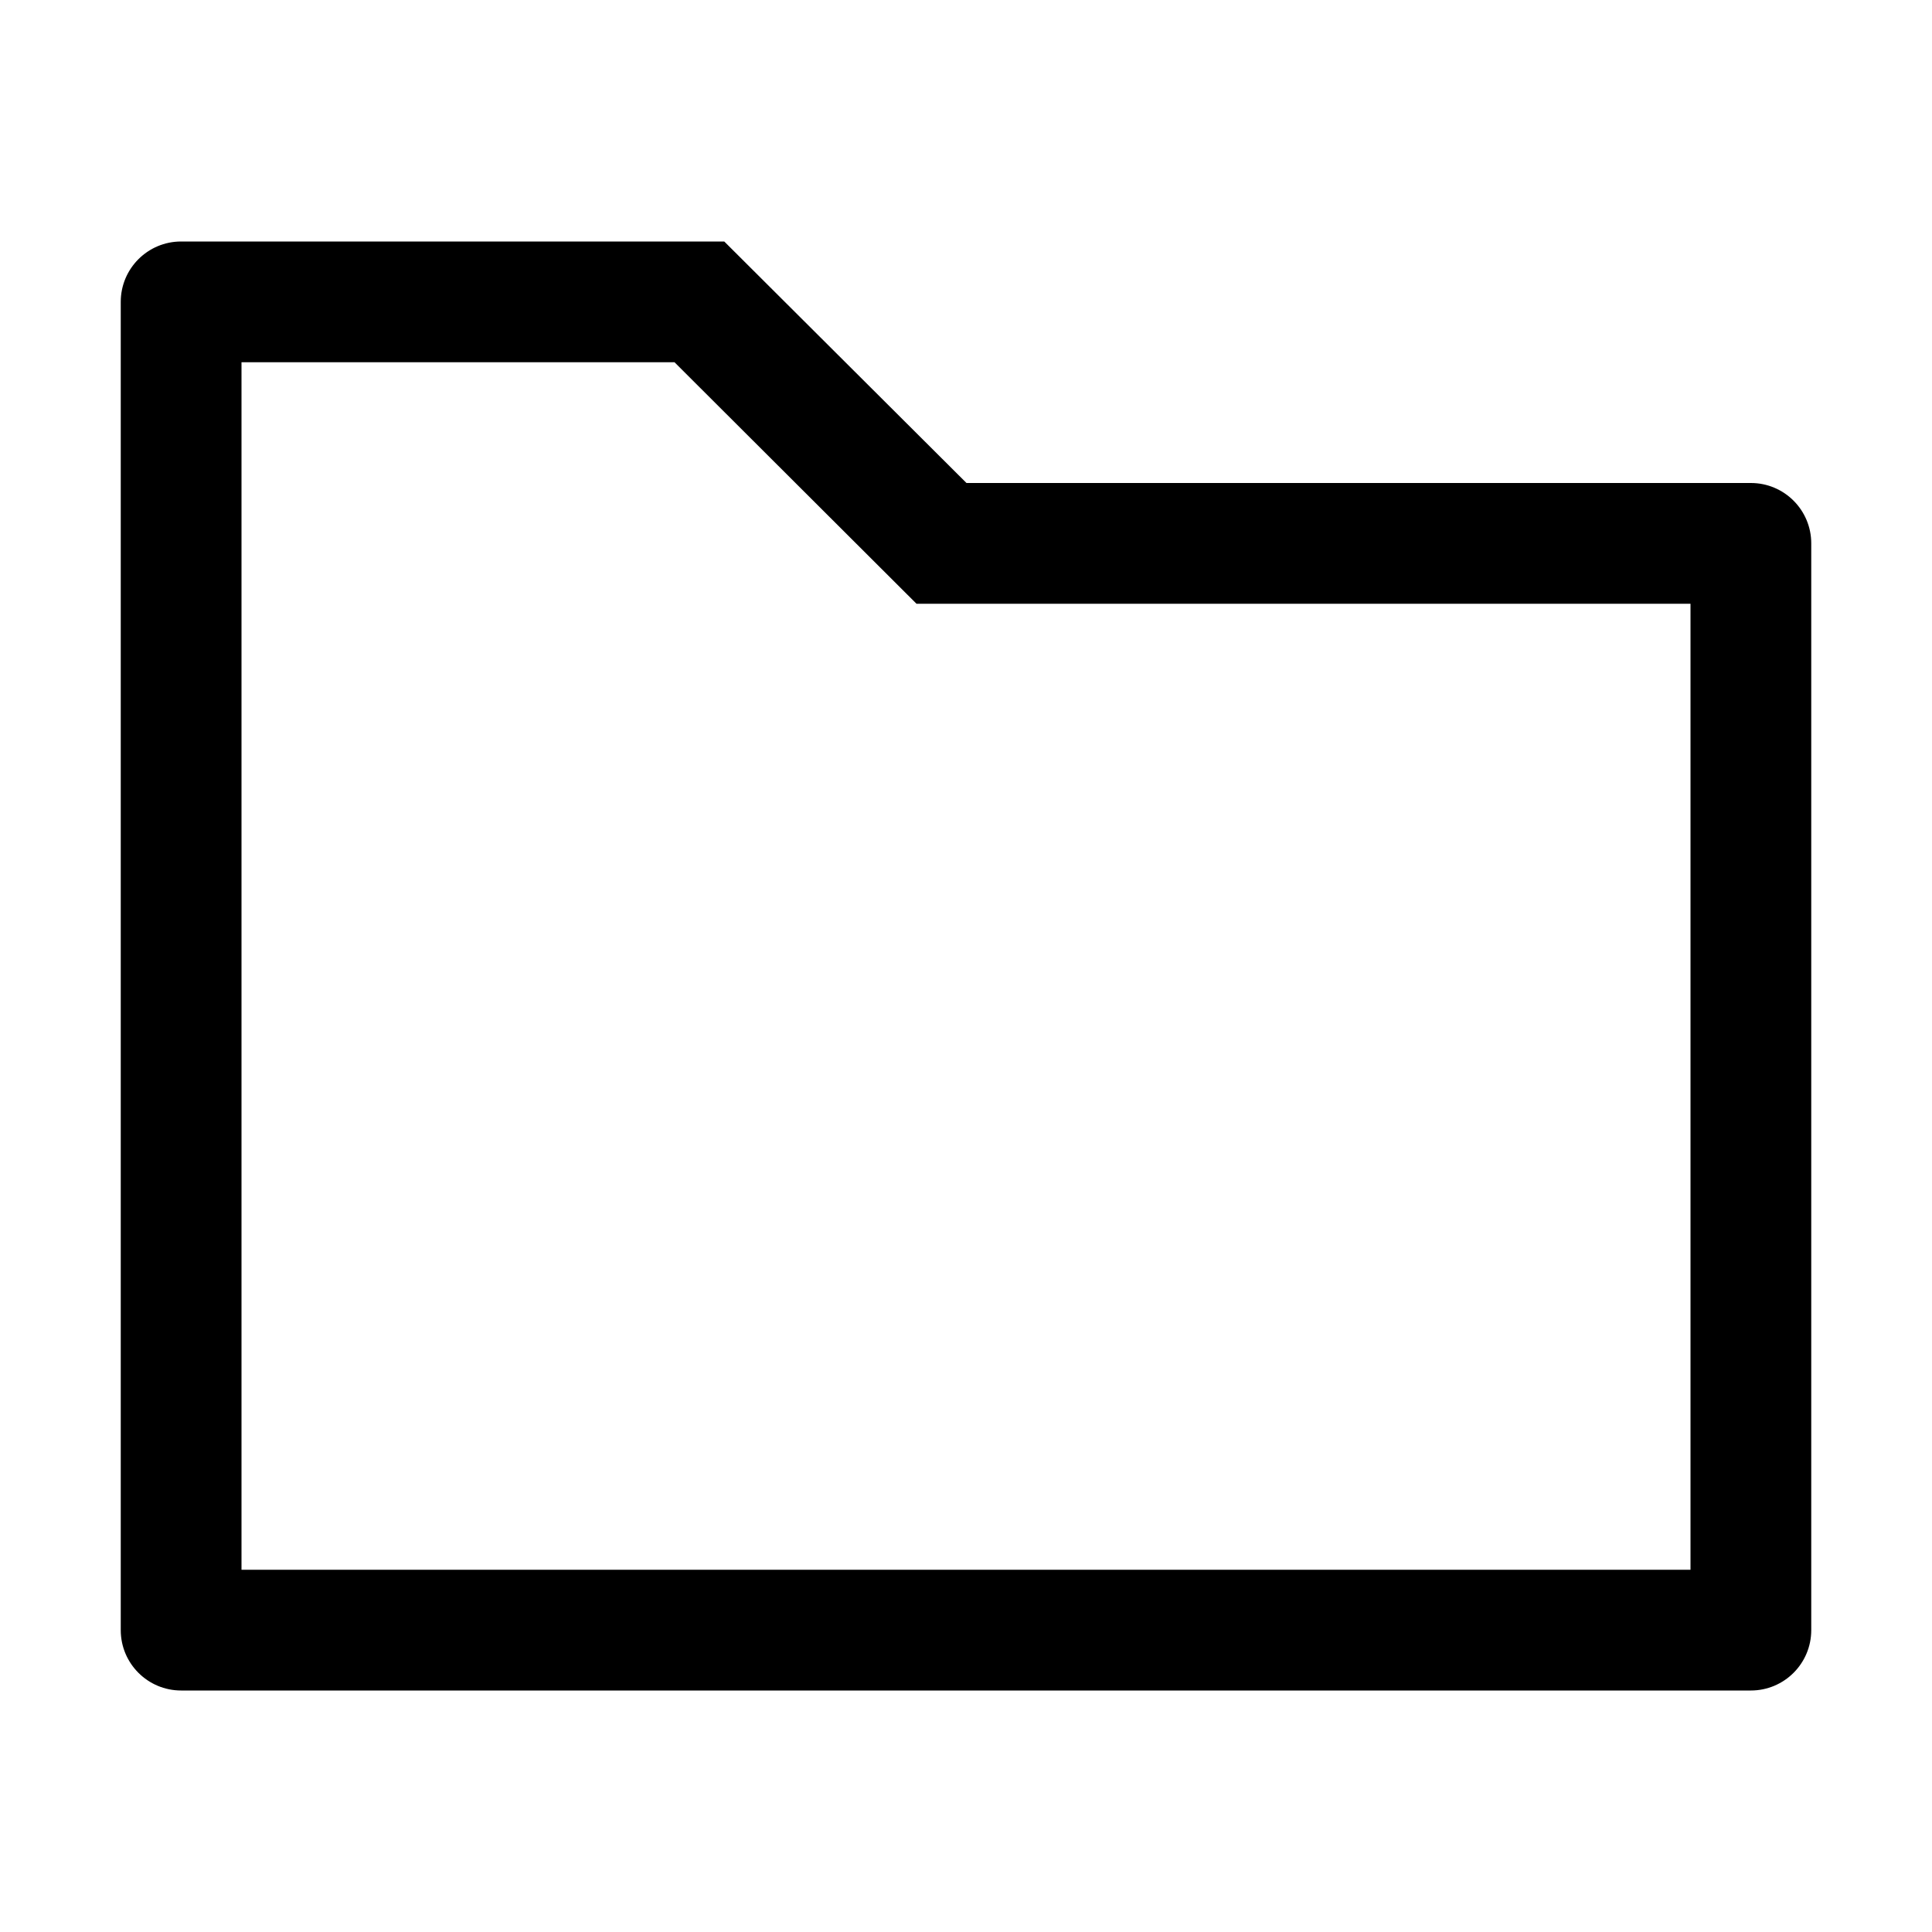
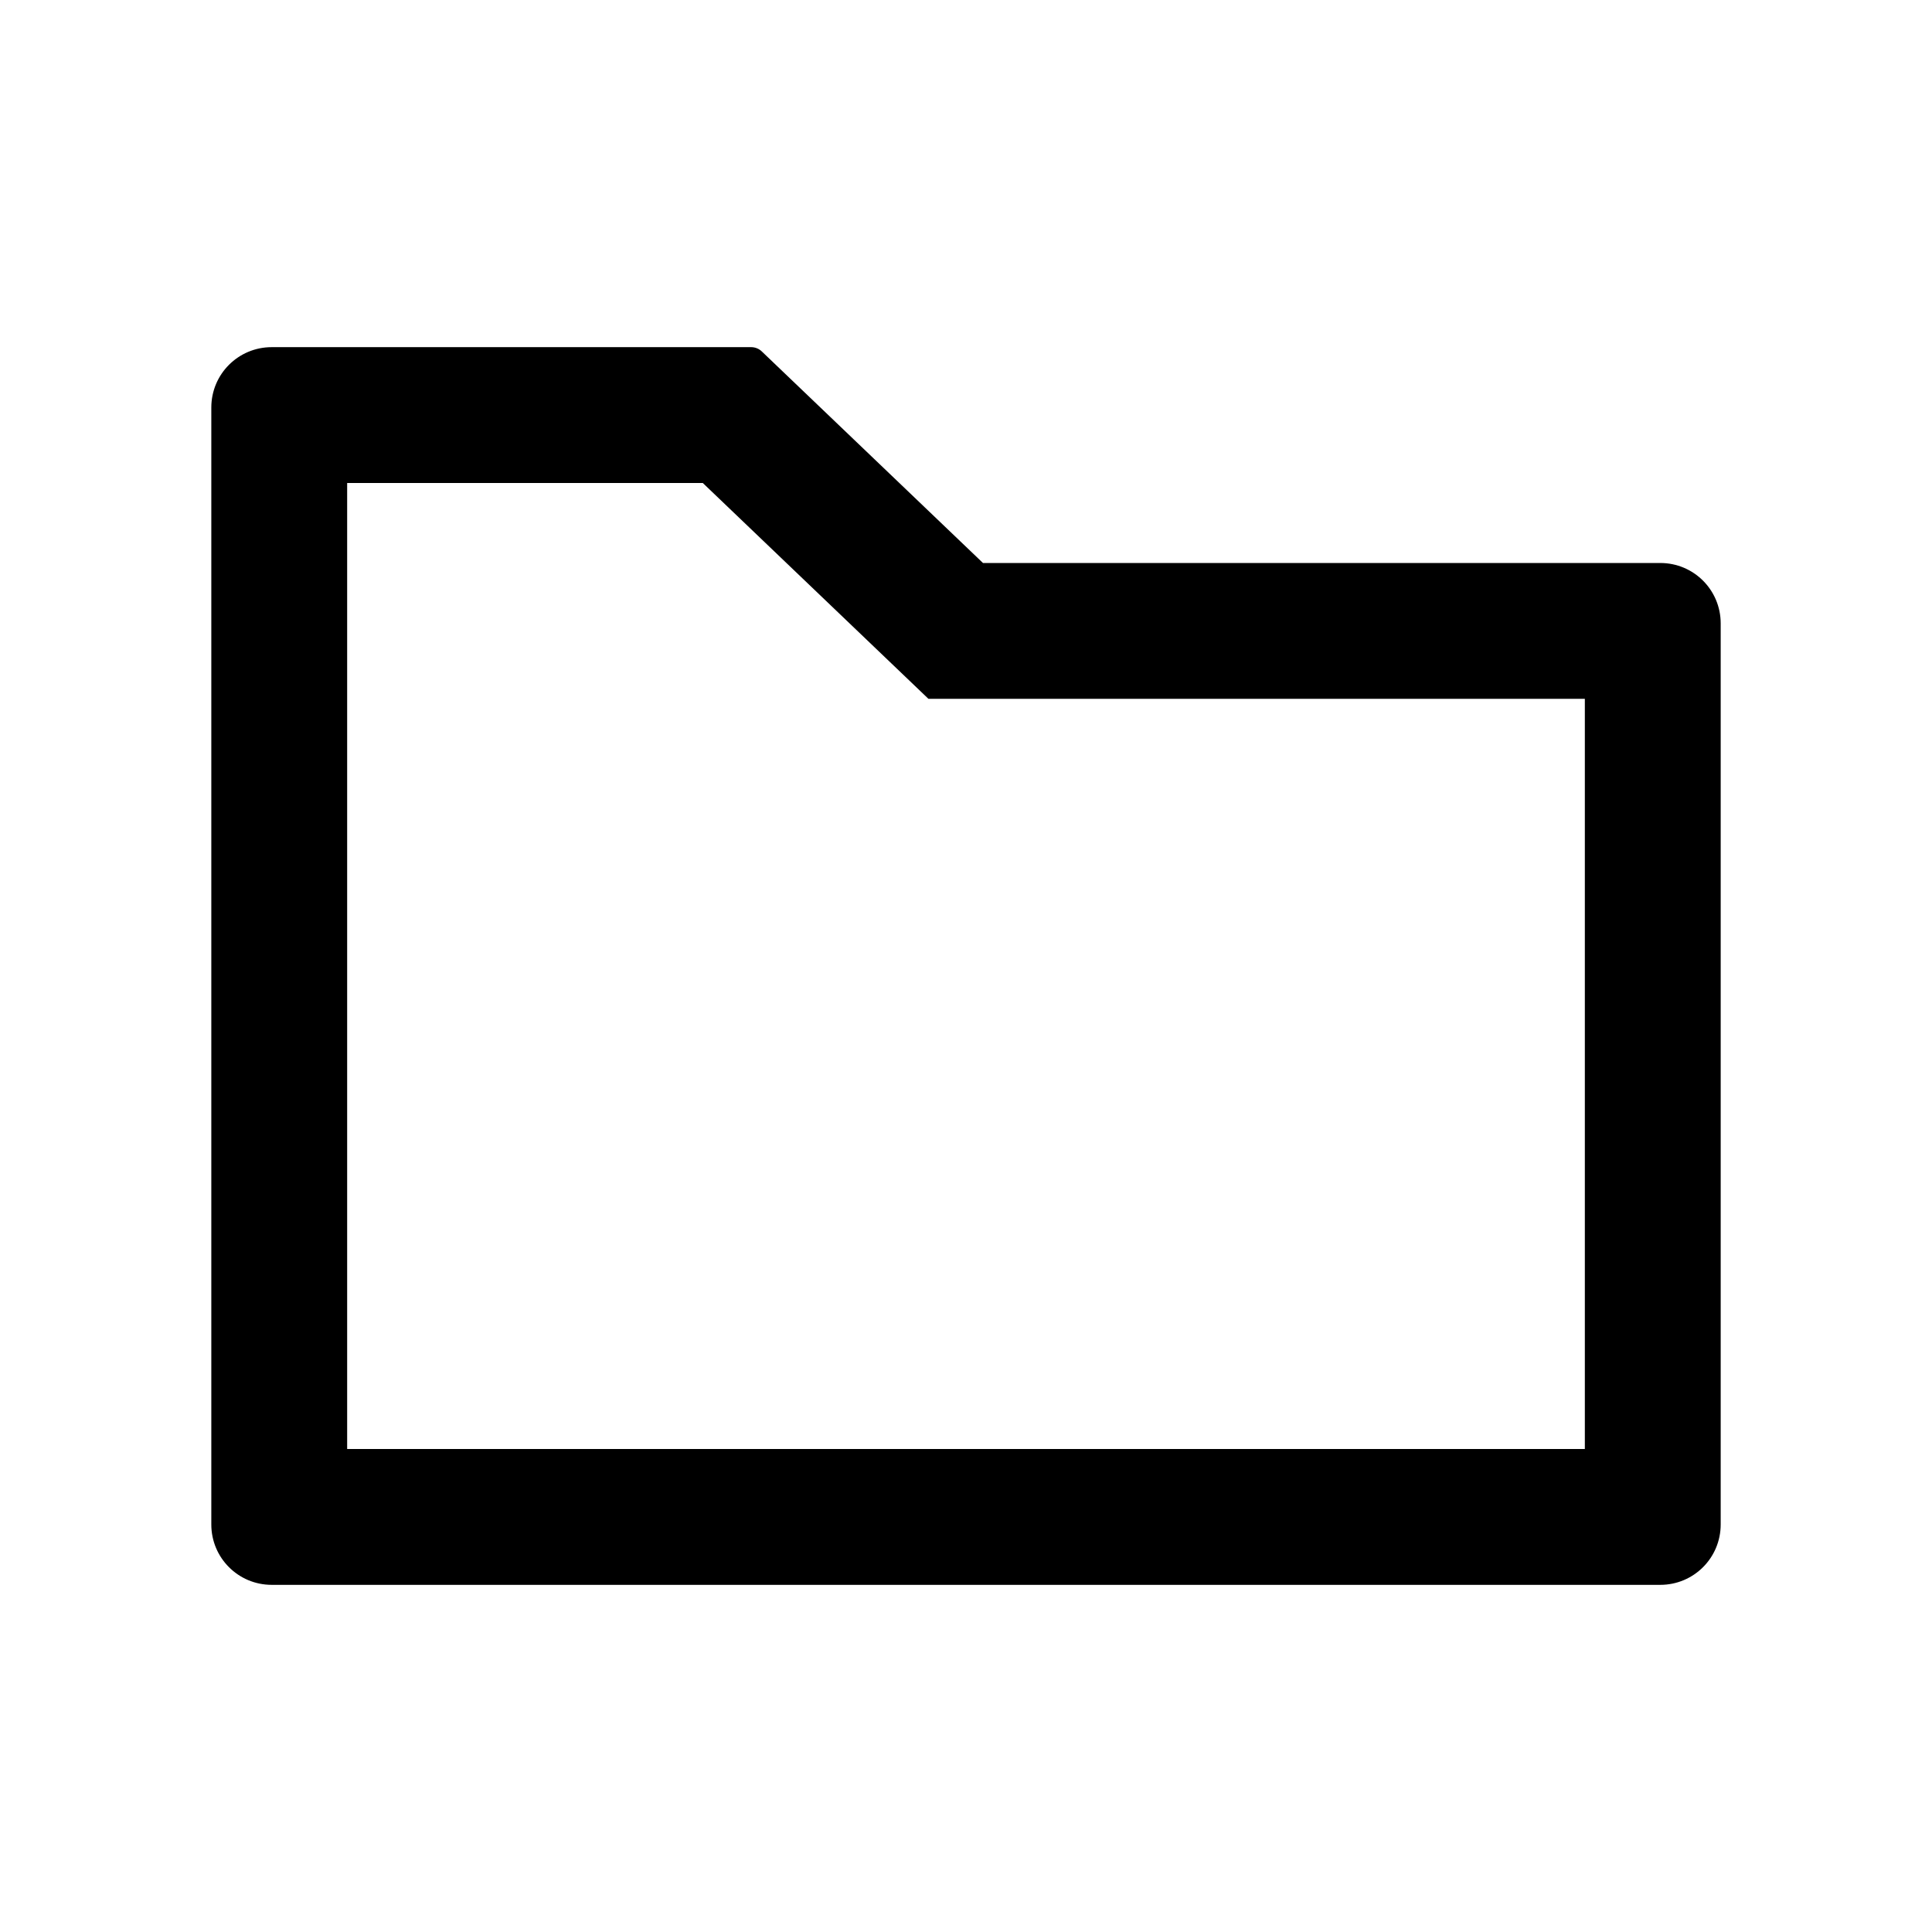
- <svg xmlns="http://www.w3.org/2000/svg" viewBox="0 0 1024 1024">
-   <path fill="currentColor" d="M128 192v640h768V320H485.76L357.504 192zm-32-64h287.872l128.384 128H928a32 32 0 0 1 32 32v576a32 32 0 0 1-32 32H96a32 32 0 0 1-32-32V160a32 32 0 0 1 32-32" />
+ <svg xmlns="http://www.w3.org/2000/svg" class="icon" viewBox="0 0 1024 1024">
+   <path d="M880 298.4H521L403.7 186.2a8.15 8.15 0 0 0-5.5-2.2H144c-17.7 0-32 14.3-32 32v592c0 17.7 14.3 32 32 32h736c17.7 0 32-14.3 32-32V330.4c0-17.7-14.3-32-32-32zM840 768H184V256h188.5l119.6 114.4H840V768z" />
</svg>
